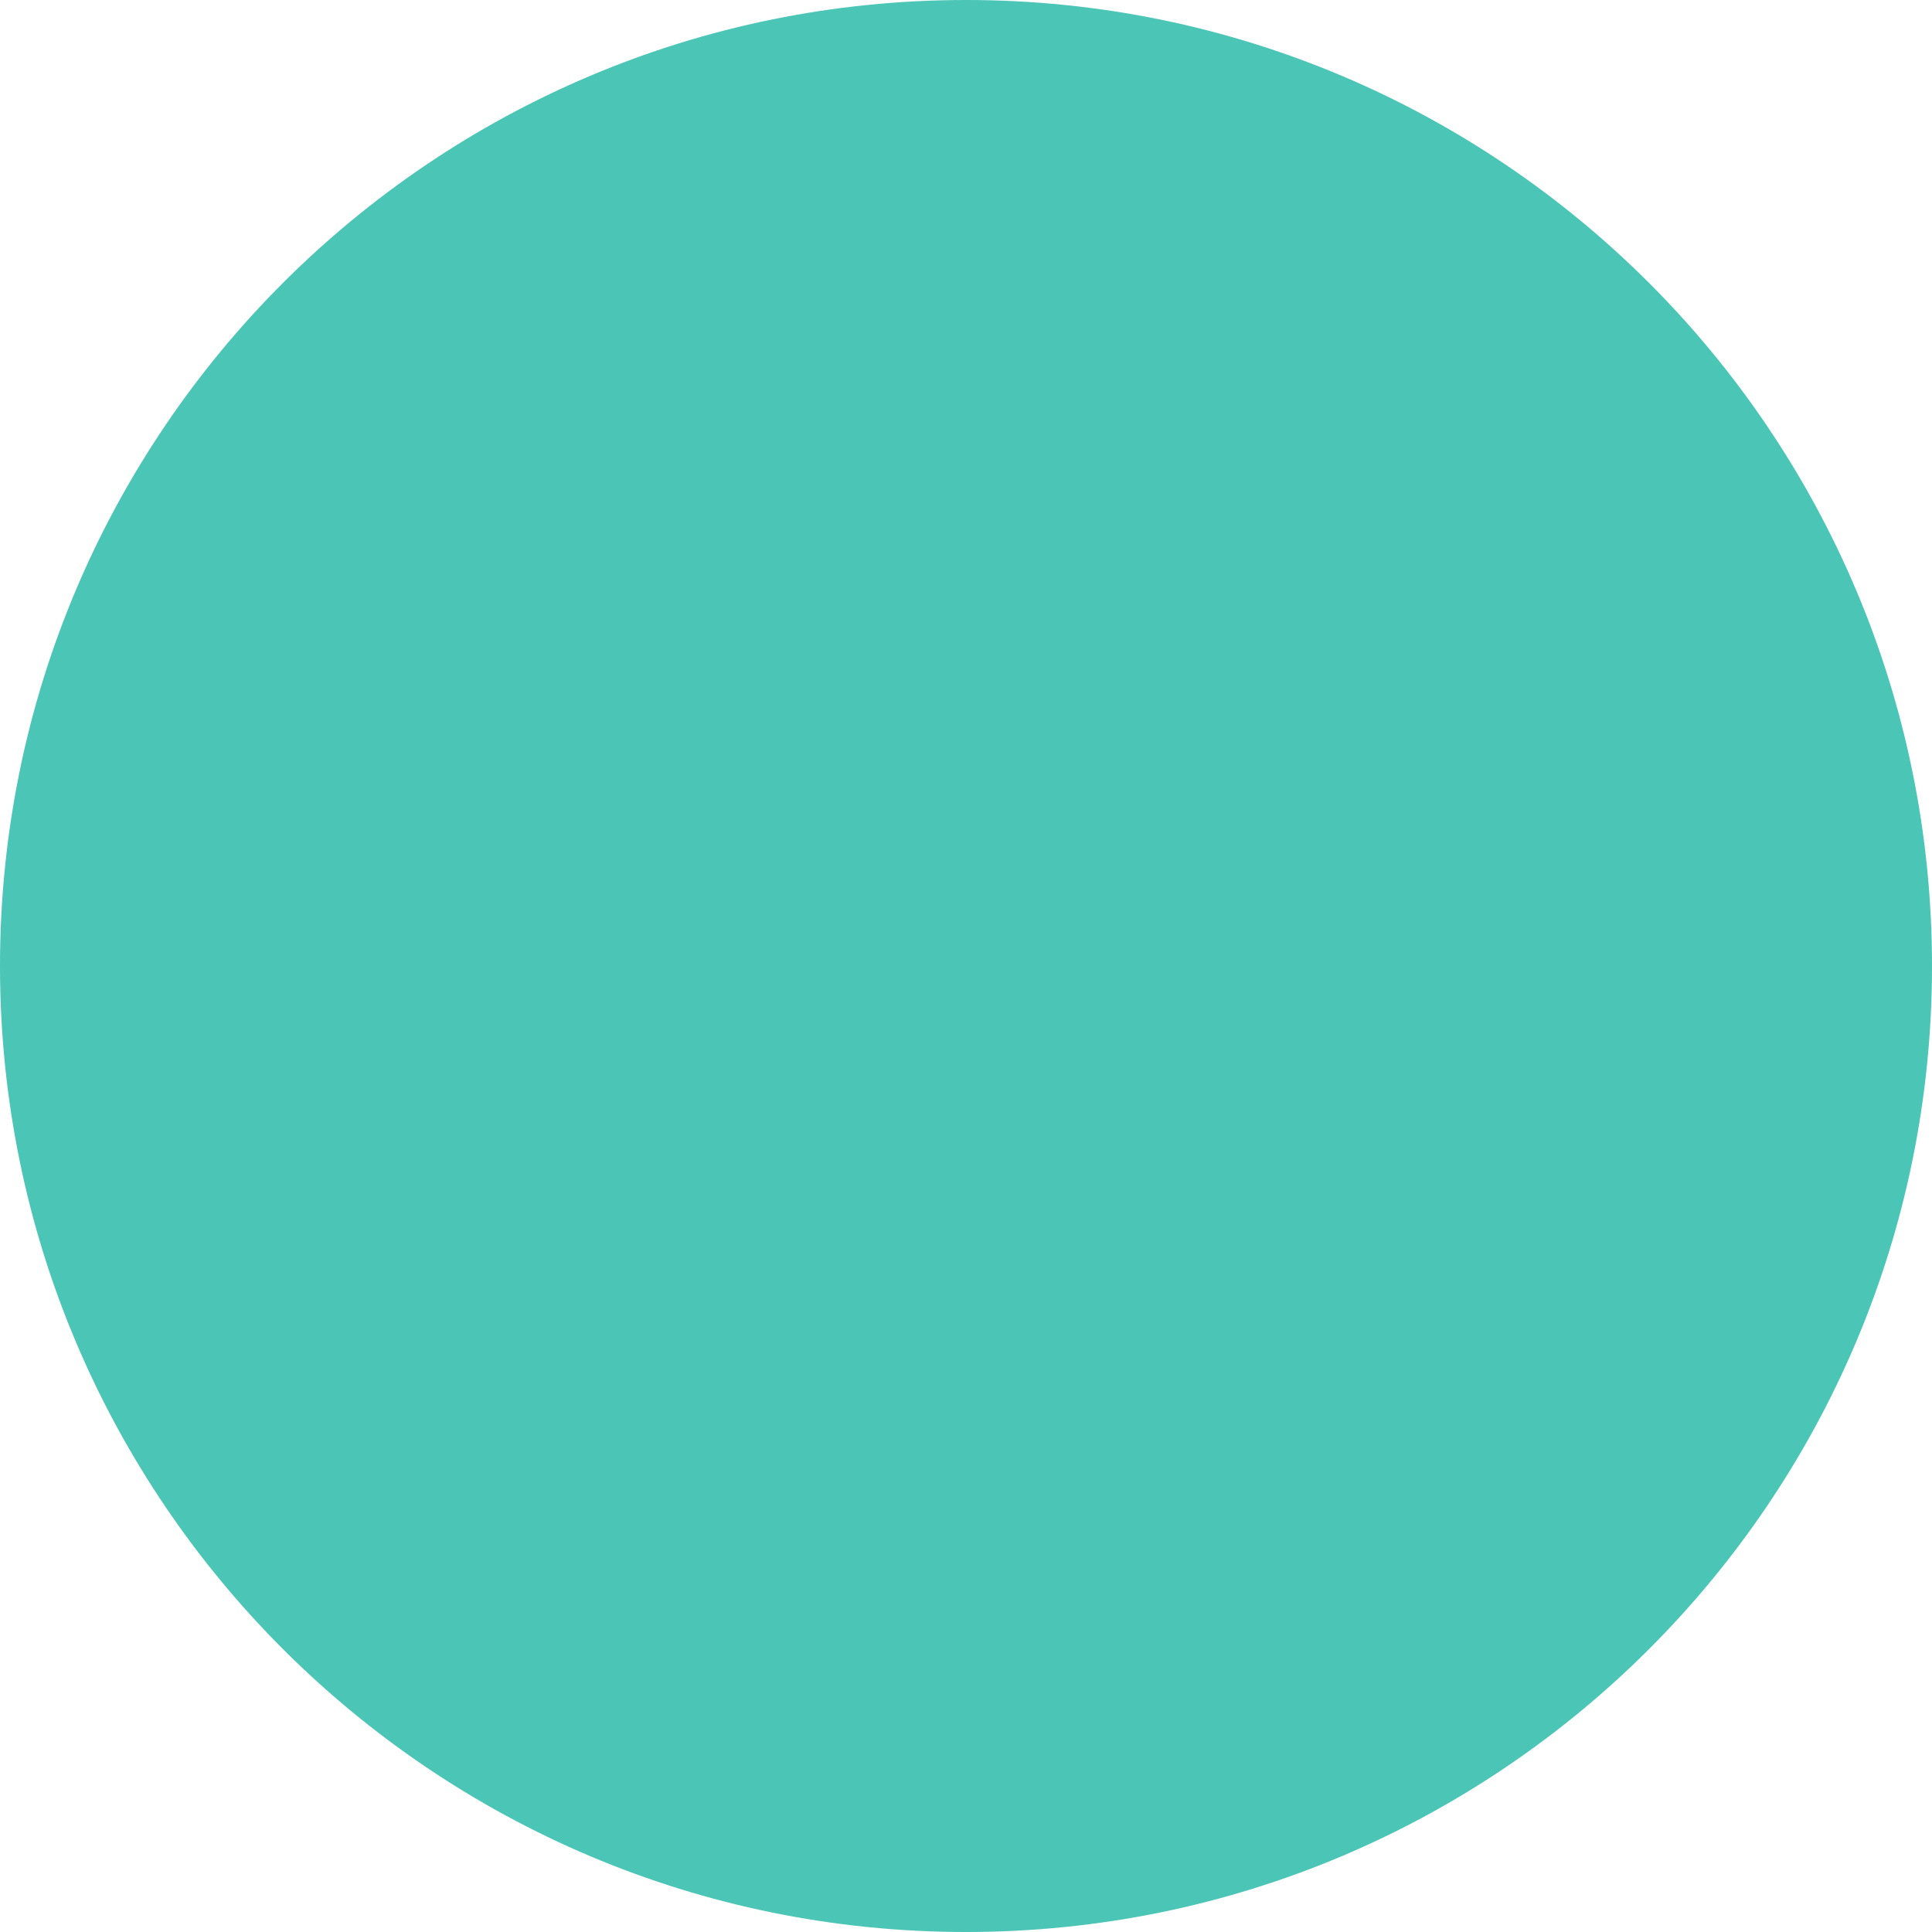
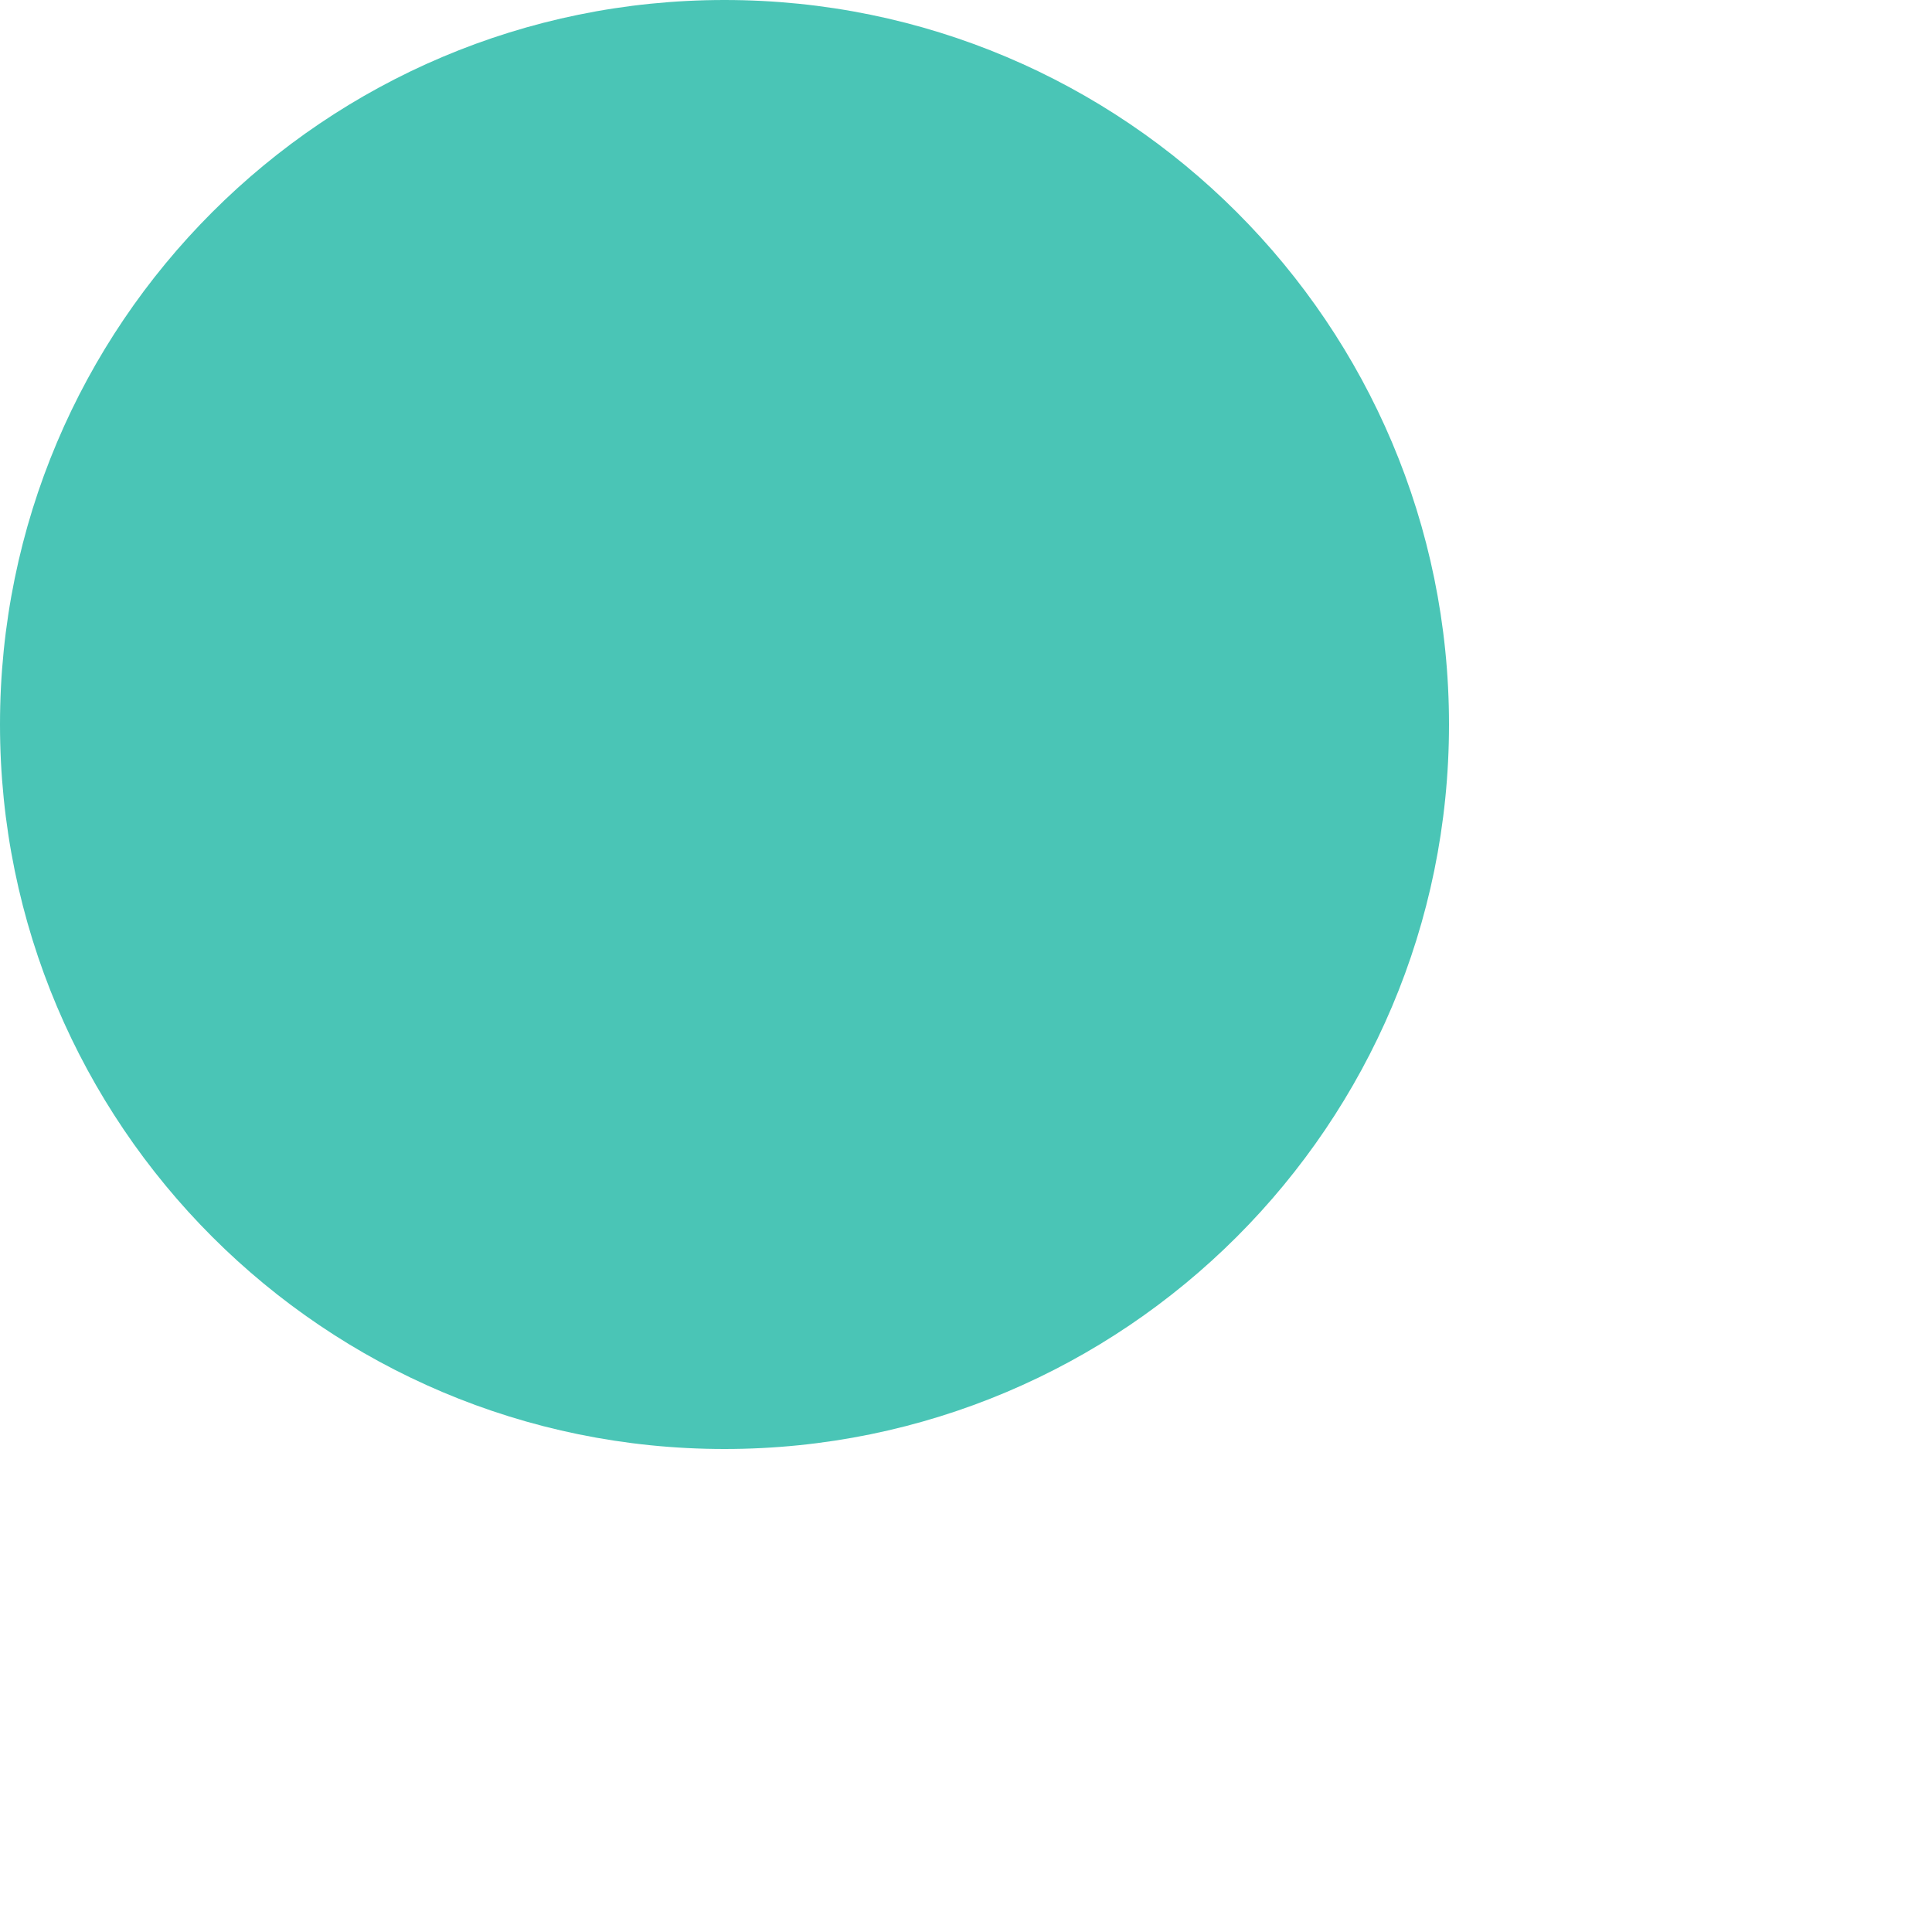
- <svg xmlns="http://www.w3.org/2000/svg" width="6px" height="6px" viewBox="0 0 6 6" version="1.1">
+ <svg xmlns="http://www.w3.org/2000/svg" width="9px" height="9px" viewBox="0 0 8 8" version="1.1">
  <g id="Page-1" stroke="none" stroke-width="1" fill="none" fill-rule="evenodd">
    <g id="Front" transform="translate(-1000, -291)" fill="#4AC5B6">
      <circle id="Oval" cx="1003" cy="294" r="3" />
    </g>
  </g>
</svg>
